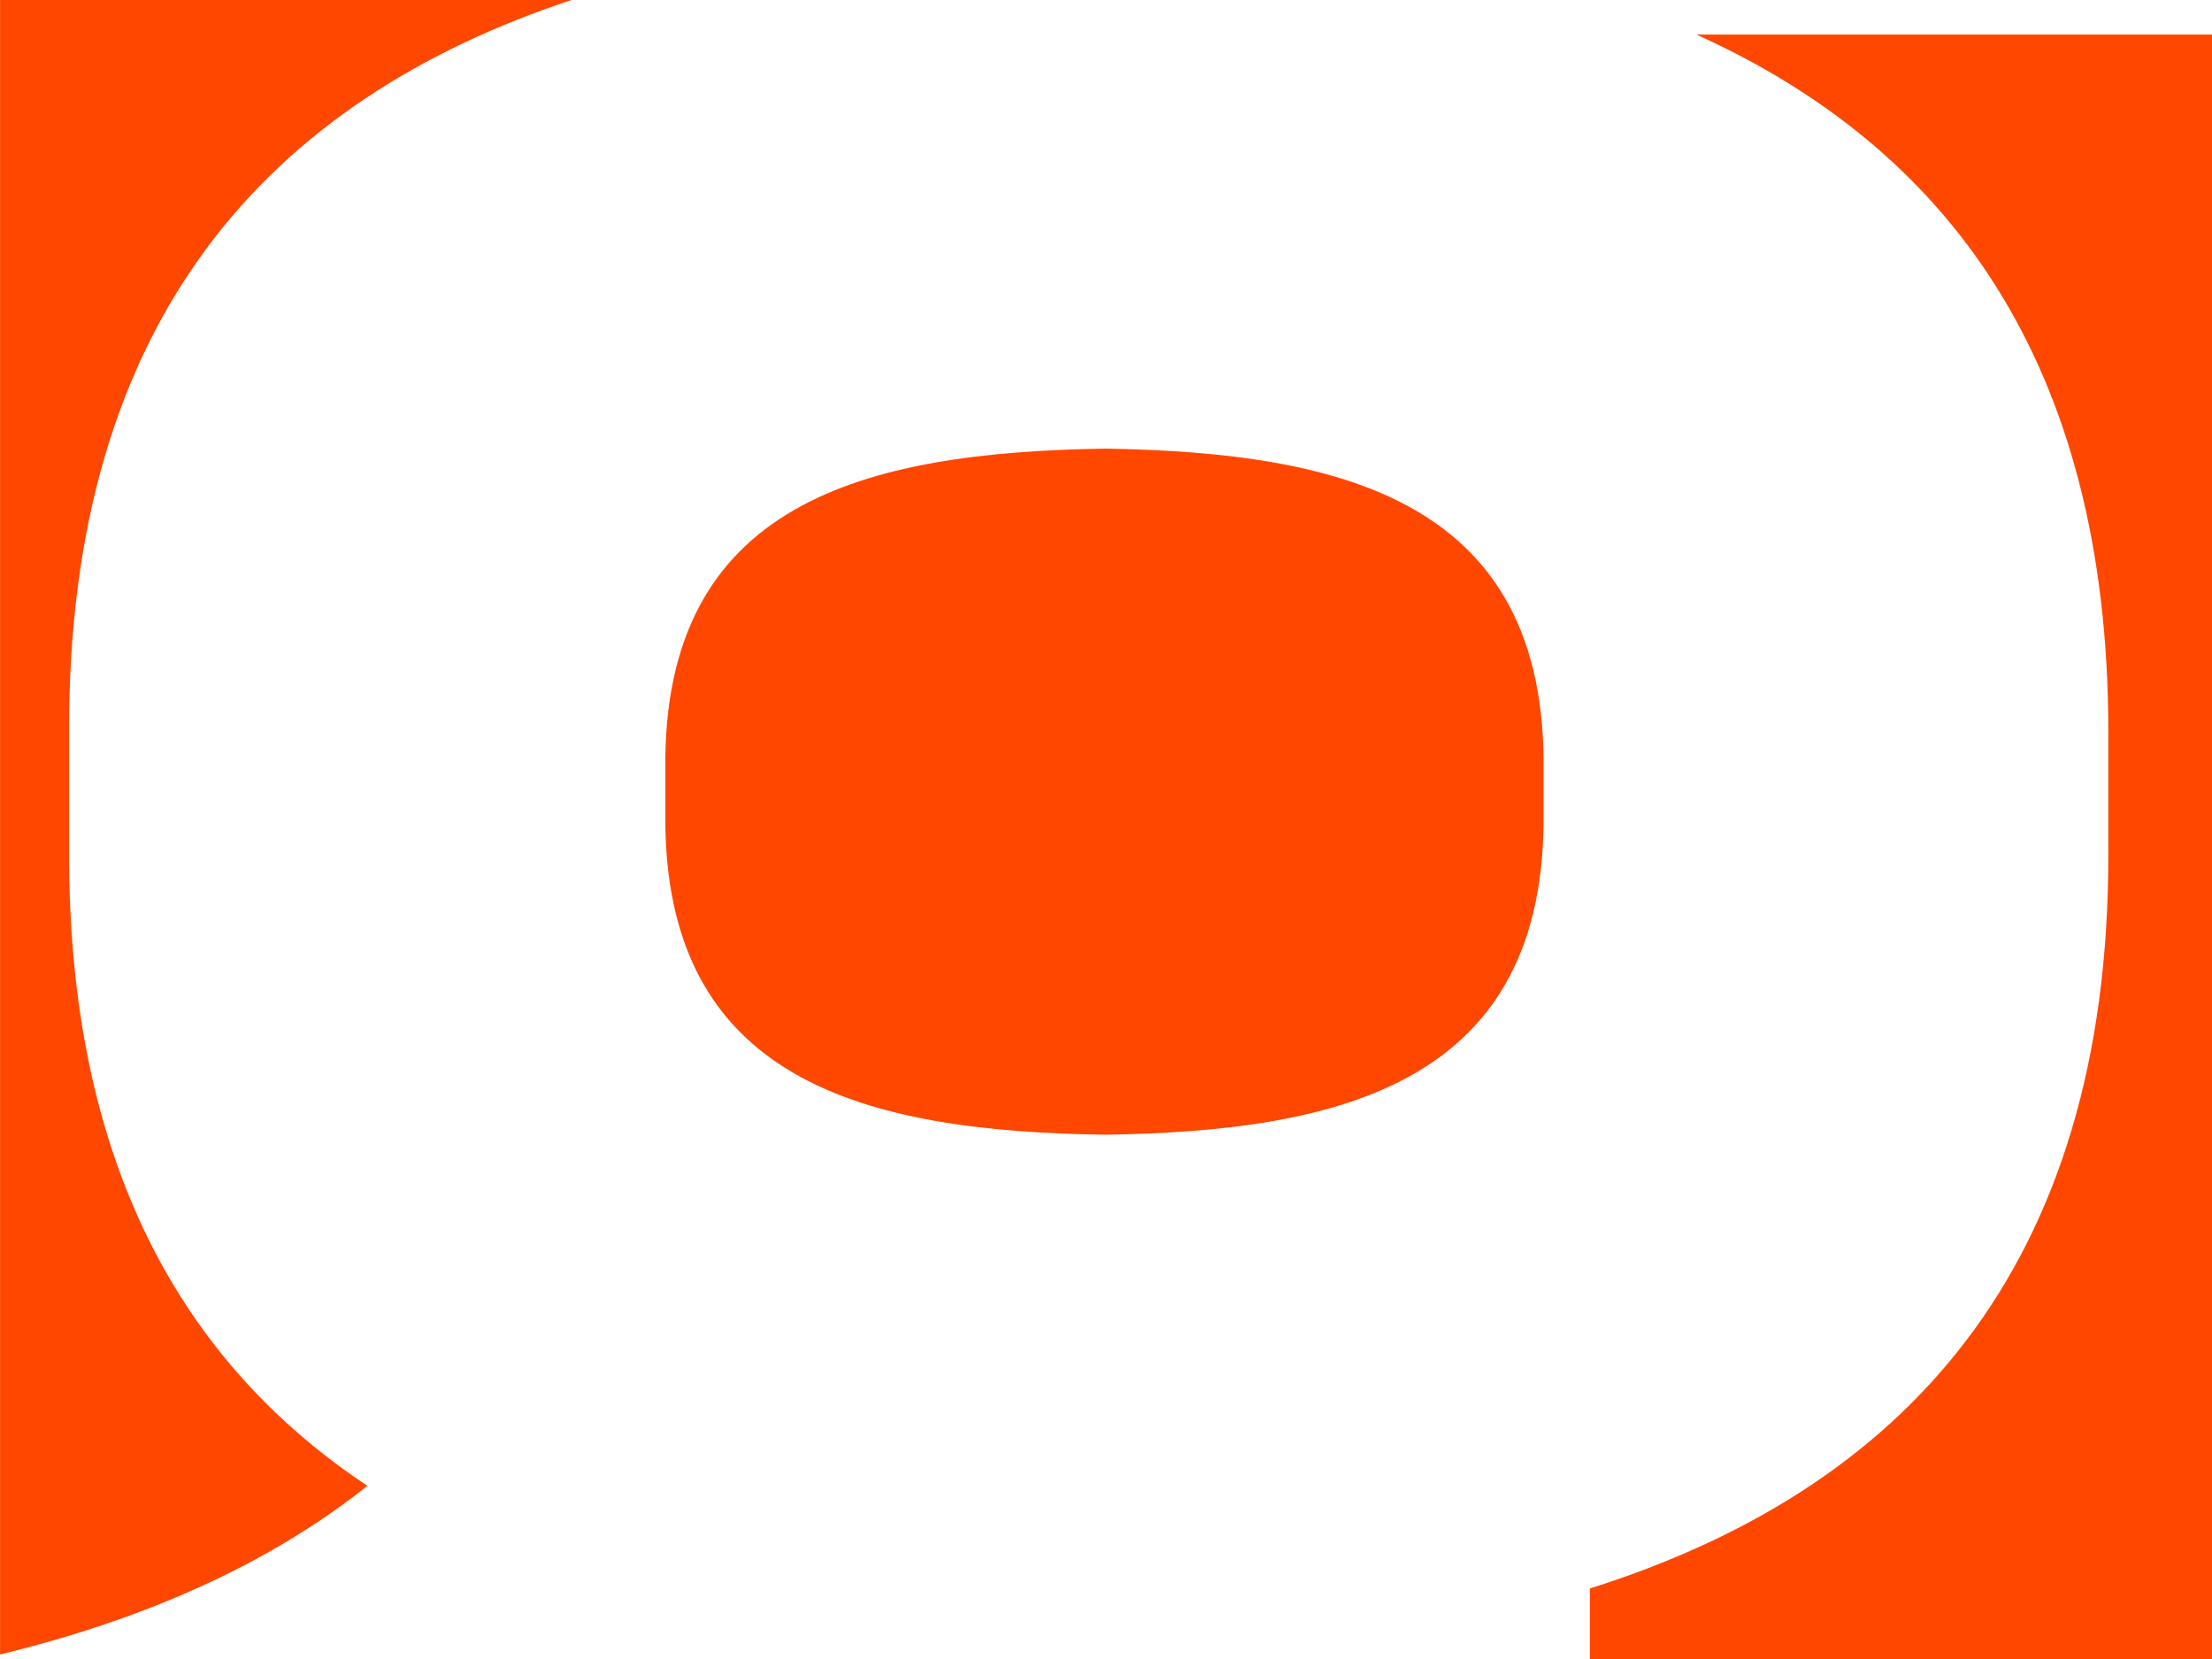
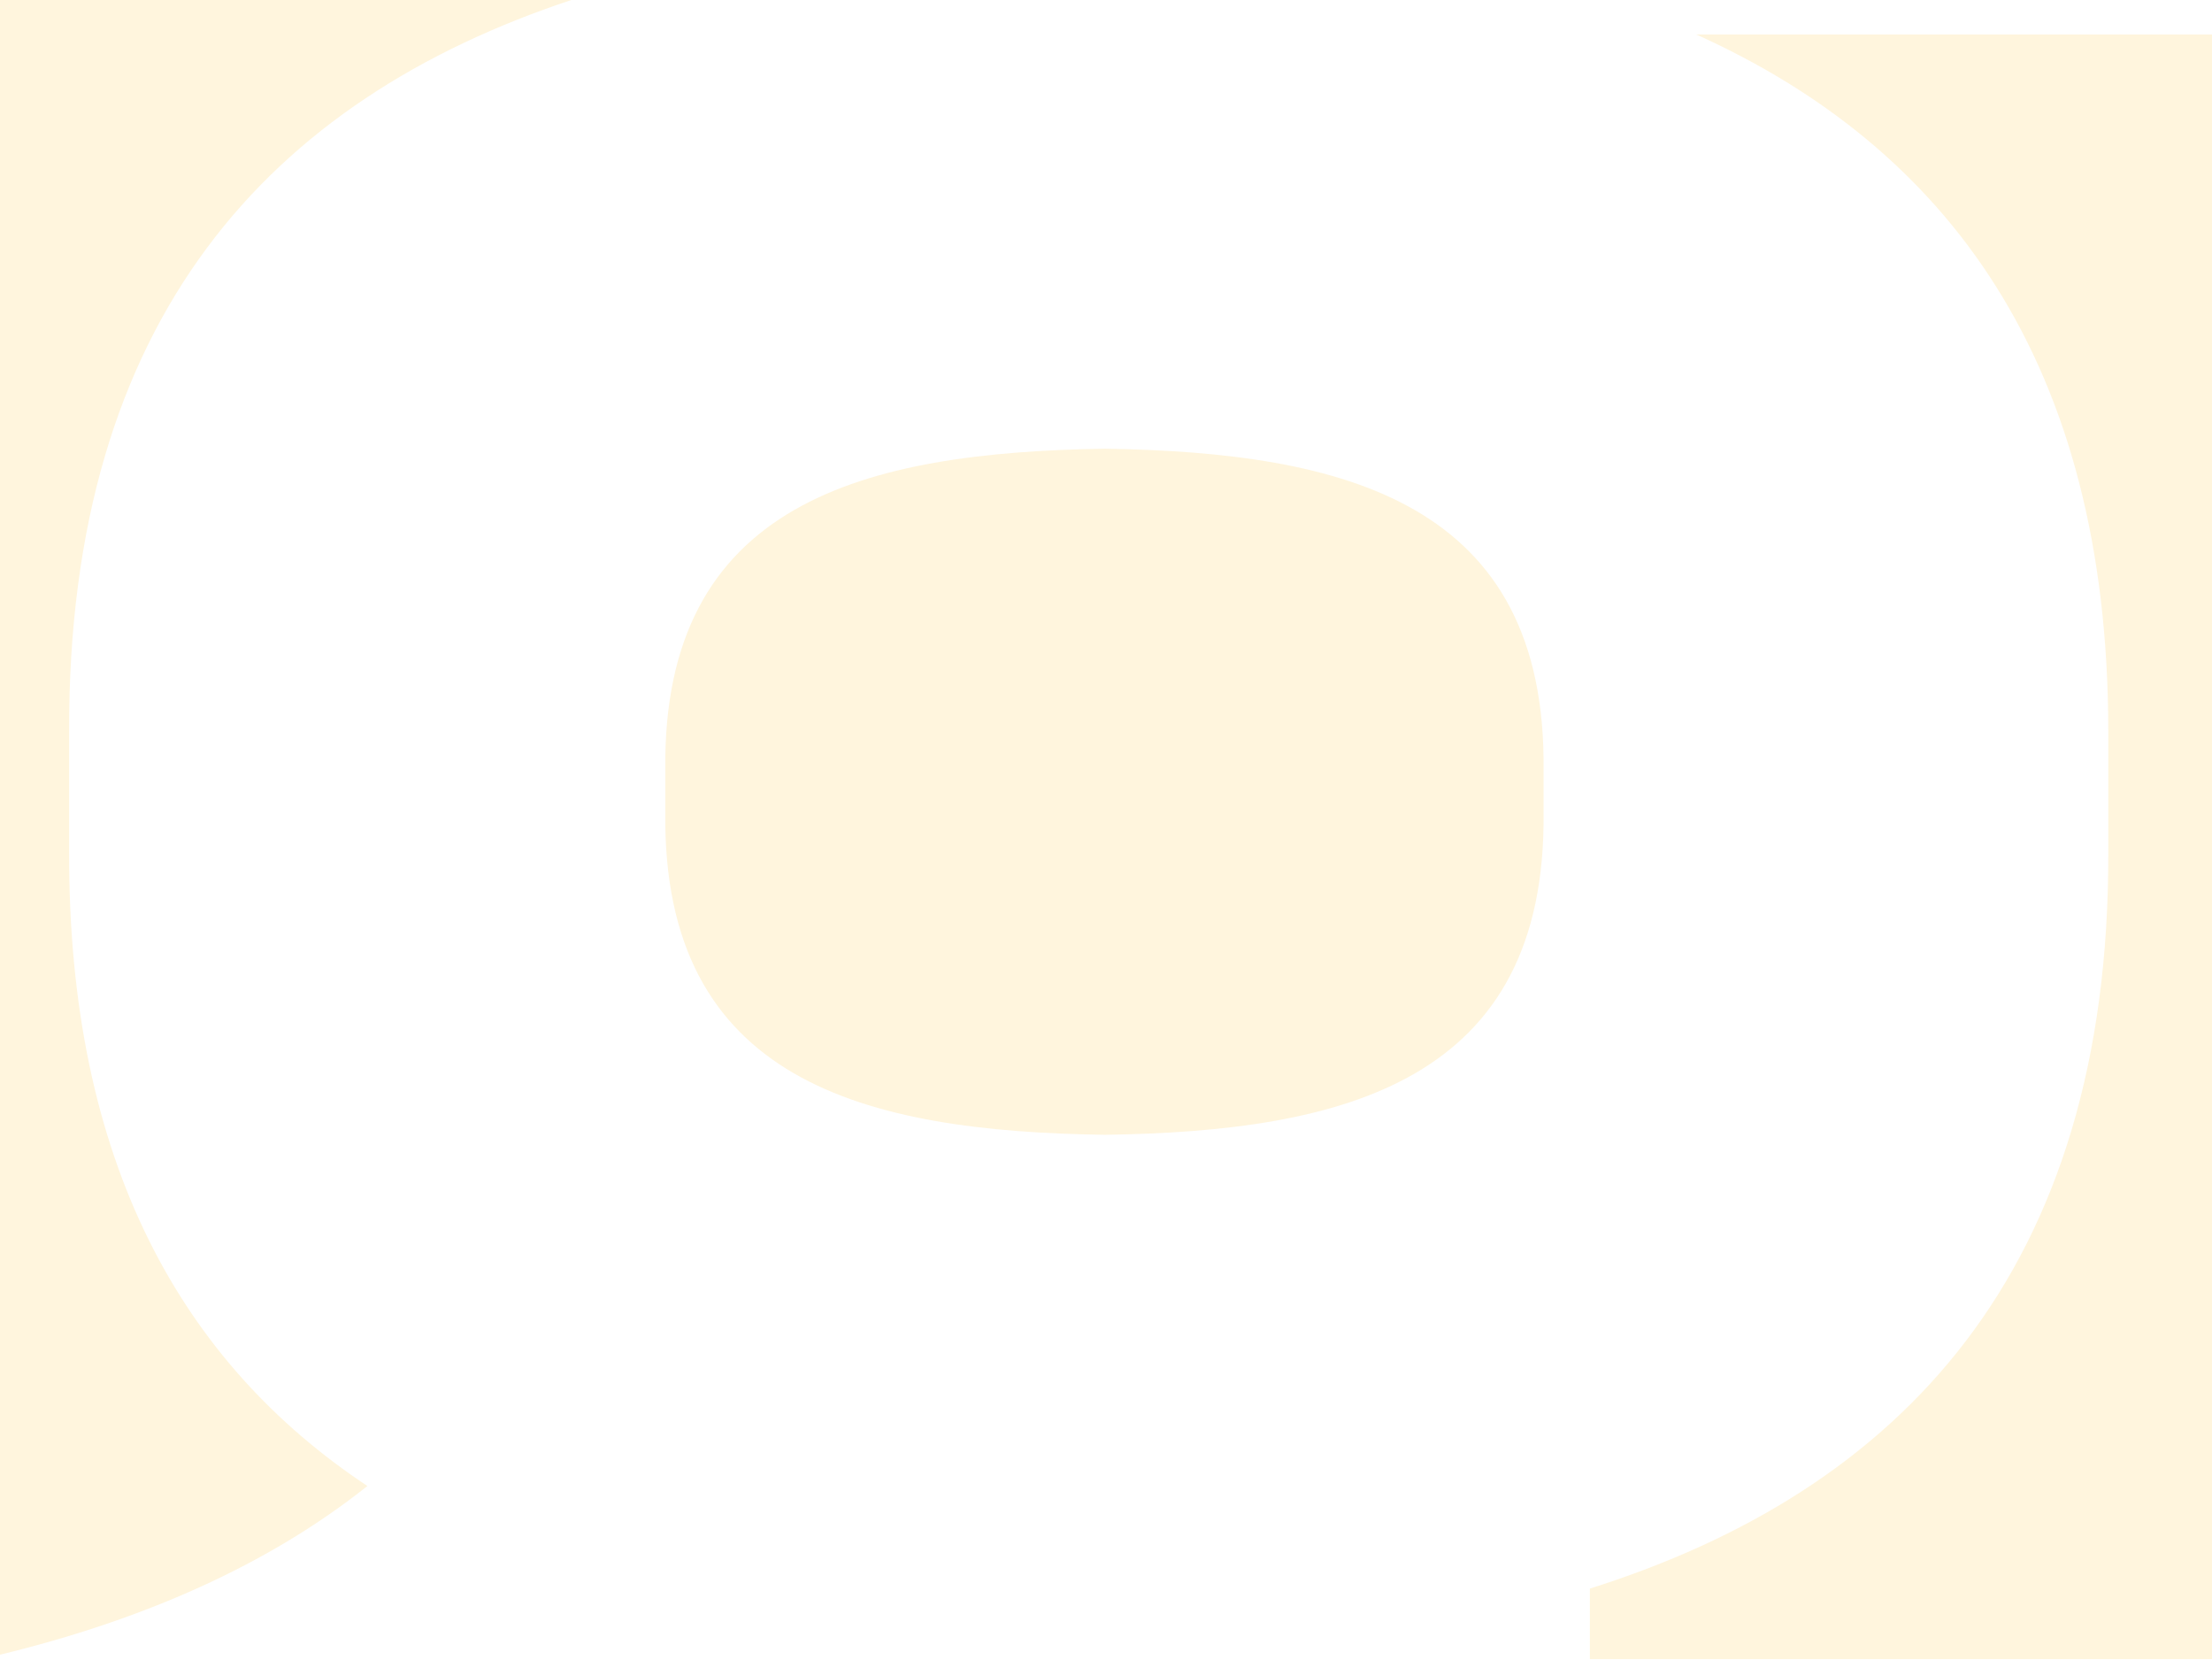
- <svg xmlns="http://www.w3.org/2000/svg" id="b" viewBox="0 0 308.47 231.35">
+ <svg xmlns="http://www.w3.org/2000/svg" id="Layer_2" viewBox="0 0 365.33 274">
  <defs>
-     <style>.d{fill:#ff4700;}</style>
+     <style>.cls-1{fill:#fff5dd;}</style>
  </defs>
-   <g id="c">
-     <path class="d" d="M9.64,102.04v16.72c-.14,43.38,15.81,71.33,41.6,88.44-13.93,11.09-31.38,18.7-51.23,23.52V0h79.67C37.69,13.93,9.45,44.29,9.64,102.04Z" />
-     <path class="d" d="M215.25,107.48v5.69c.48,37.69-27.86,44.58-61.16,45.07-33.45-.48-61.79-7.37-61.31-45.07v-5.69c-.48-37.55,27.86-44.39,61.31-44.92,33.31.53,61.65,7.37,61.16,44.92Z" />
-     <path class="d" d="M308.47,4.82v226.53h-86.76v-9.83c43.19-13.64,72.49-44.1,72.3-102.76v-16.72c0-51.67-22.6-81.5-57.45-97.22h71.91Z" />
+   <g id="Layer_1-2">
+     <path class="cls-1" d="M11.42,120.85v19.81c-.17,51.37,18.72,84.48,49.26,104.75-16.5,13.13-37.16,22.15-60.68,27.86V0h94.36C44.64,16.5,11.19,52.46,11.42,120.85Z" />
+     <path class="cls-1" d="M254.93,127.3v6.74c.57,44.64-32.99,52.8-72.44,53.37-39.62-.57-73.18-8.73-72.61-53.37v-6.74c-.57-44.47,32.99-52.57,72.61-53.2,39.44.63,73.01,8.73,72.44,53.2Z" />
+     <path class="cls-1" d="M365.33,5.71v268.29h-102.75v-11.65c51.15-16.15,85.85-52.23,85.62-121.7v-19.81c0-61.19-26.77-96.53-68.04-115.14h85.17Z" />
  </g>
</svg>
